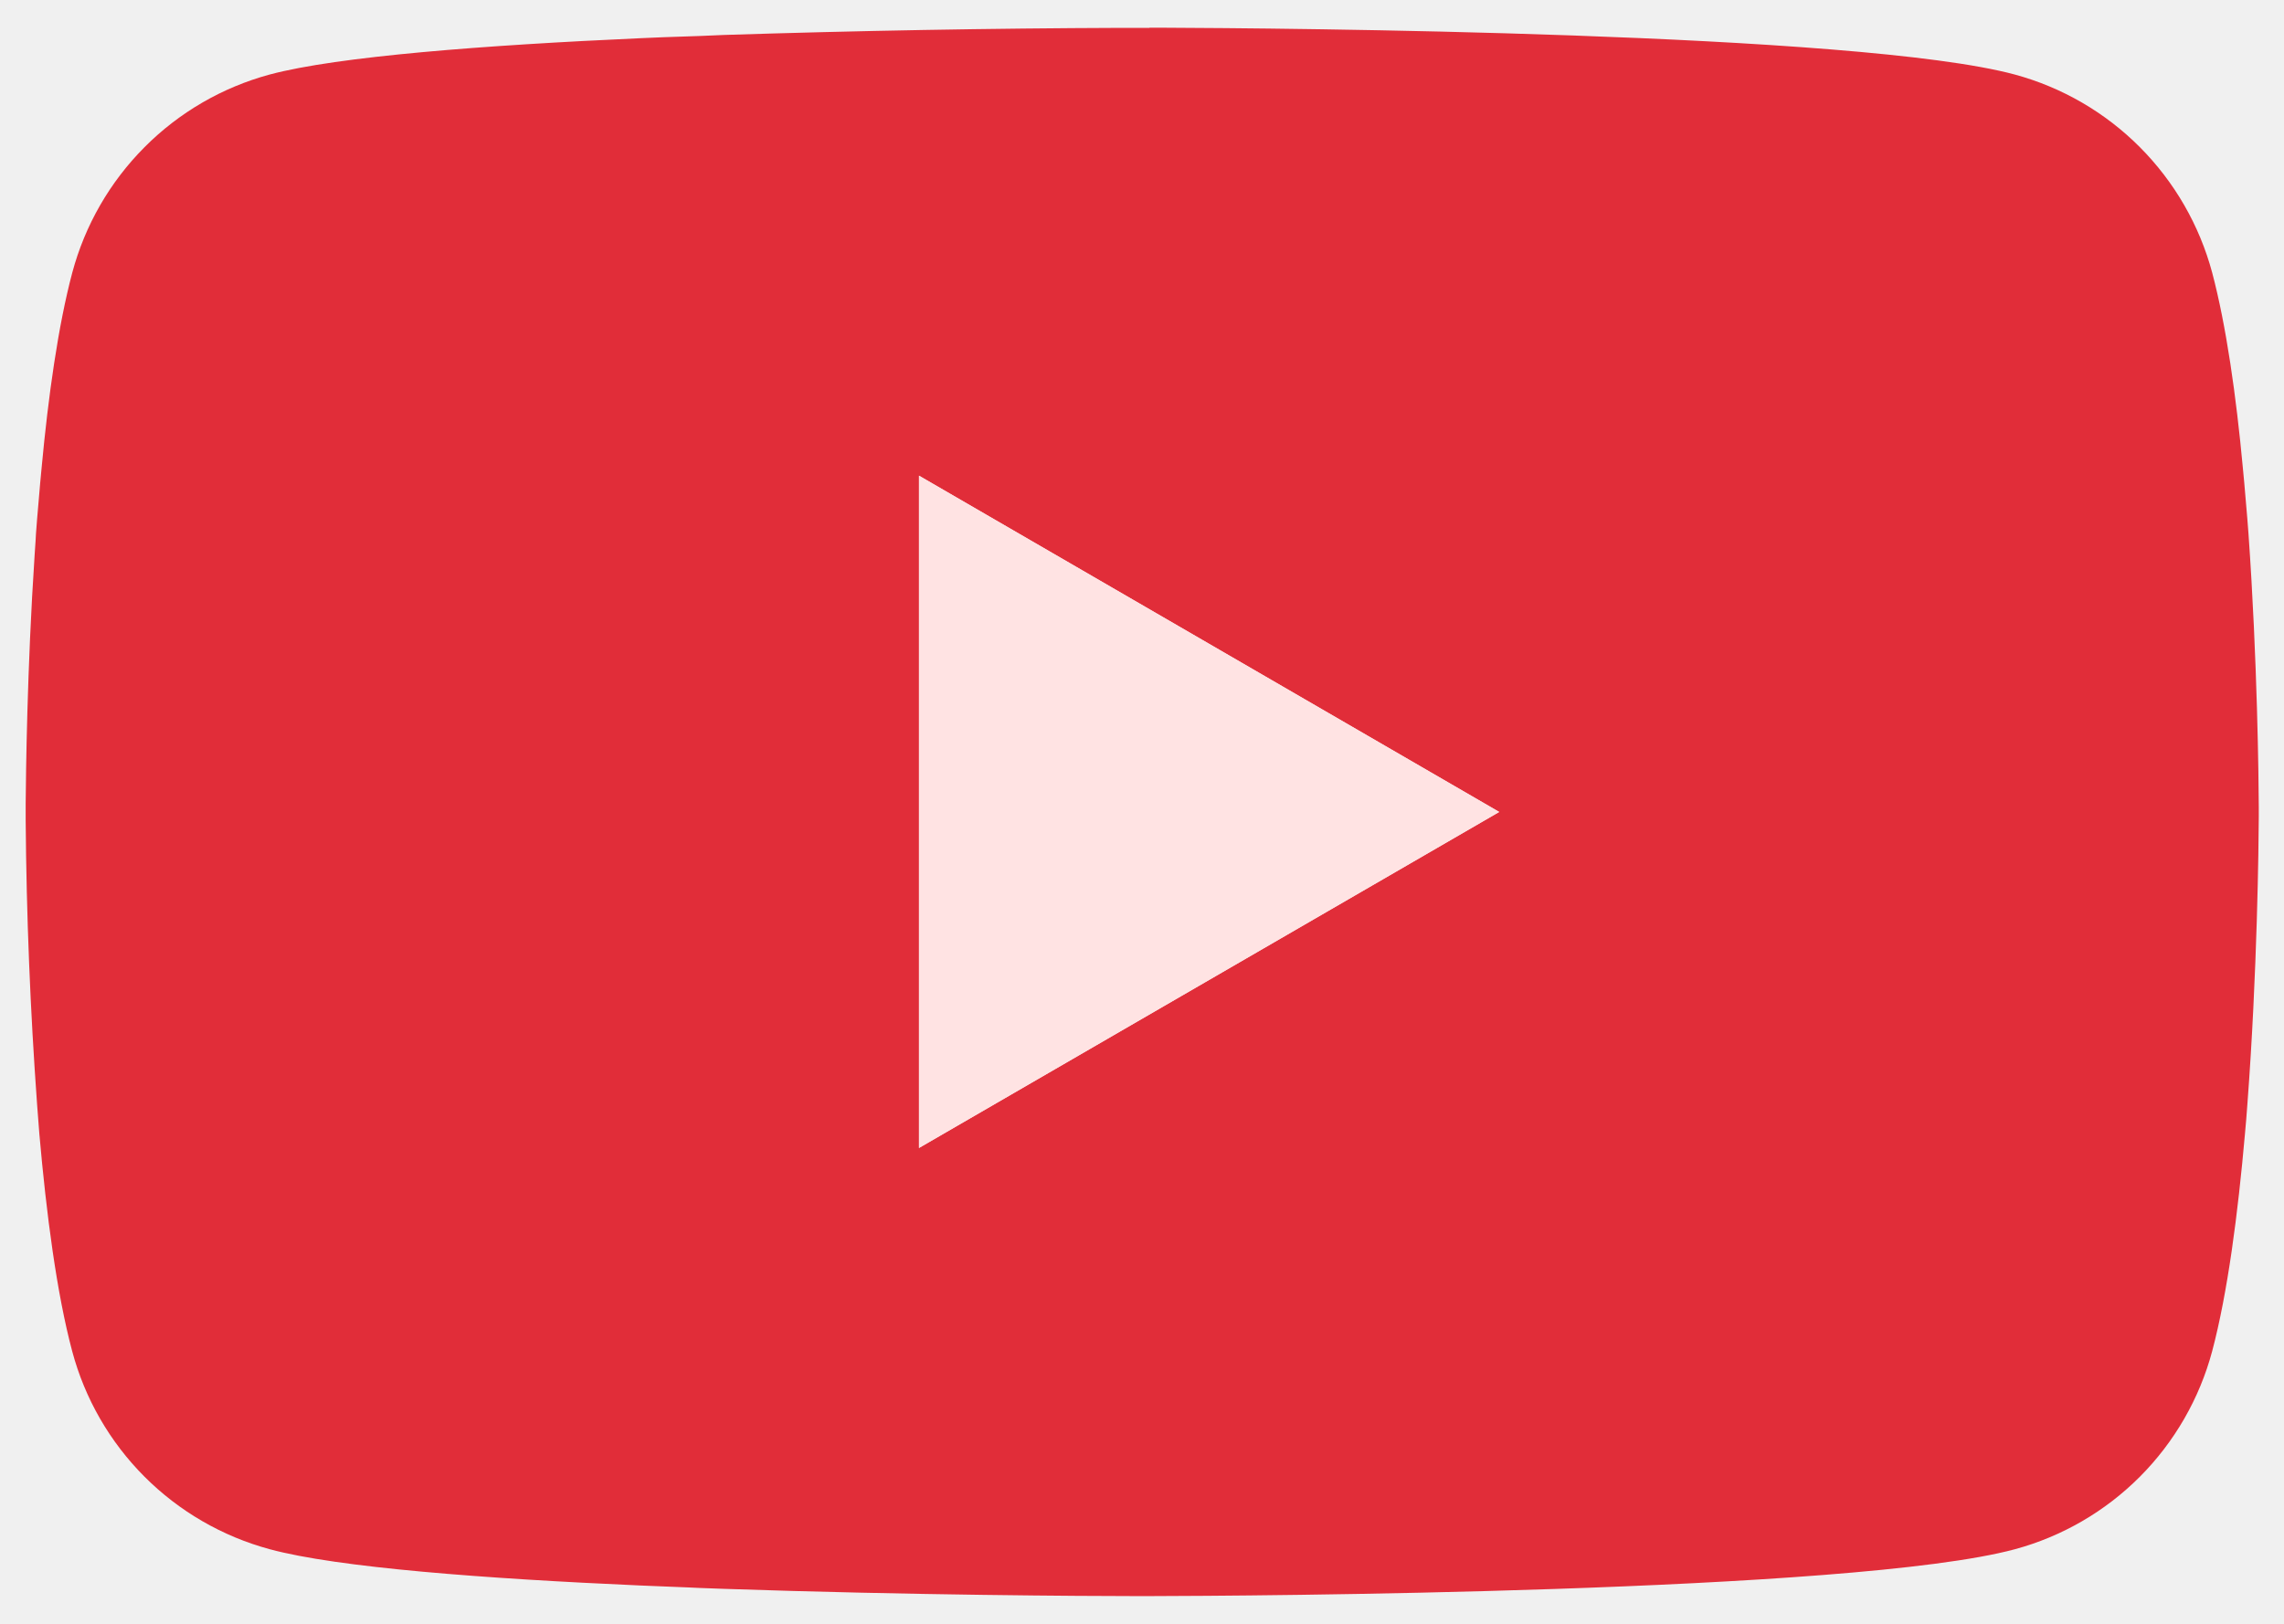
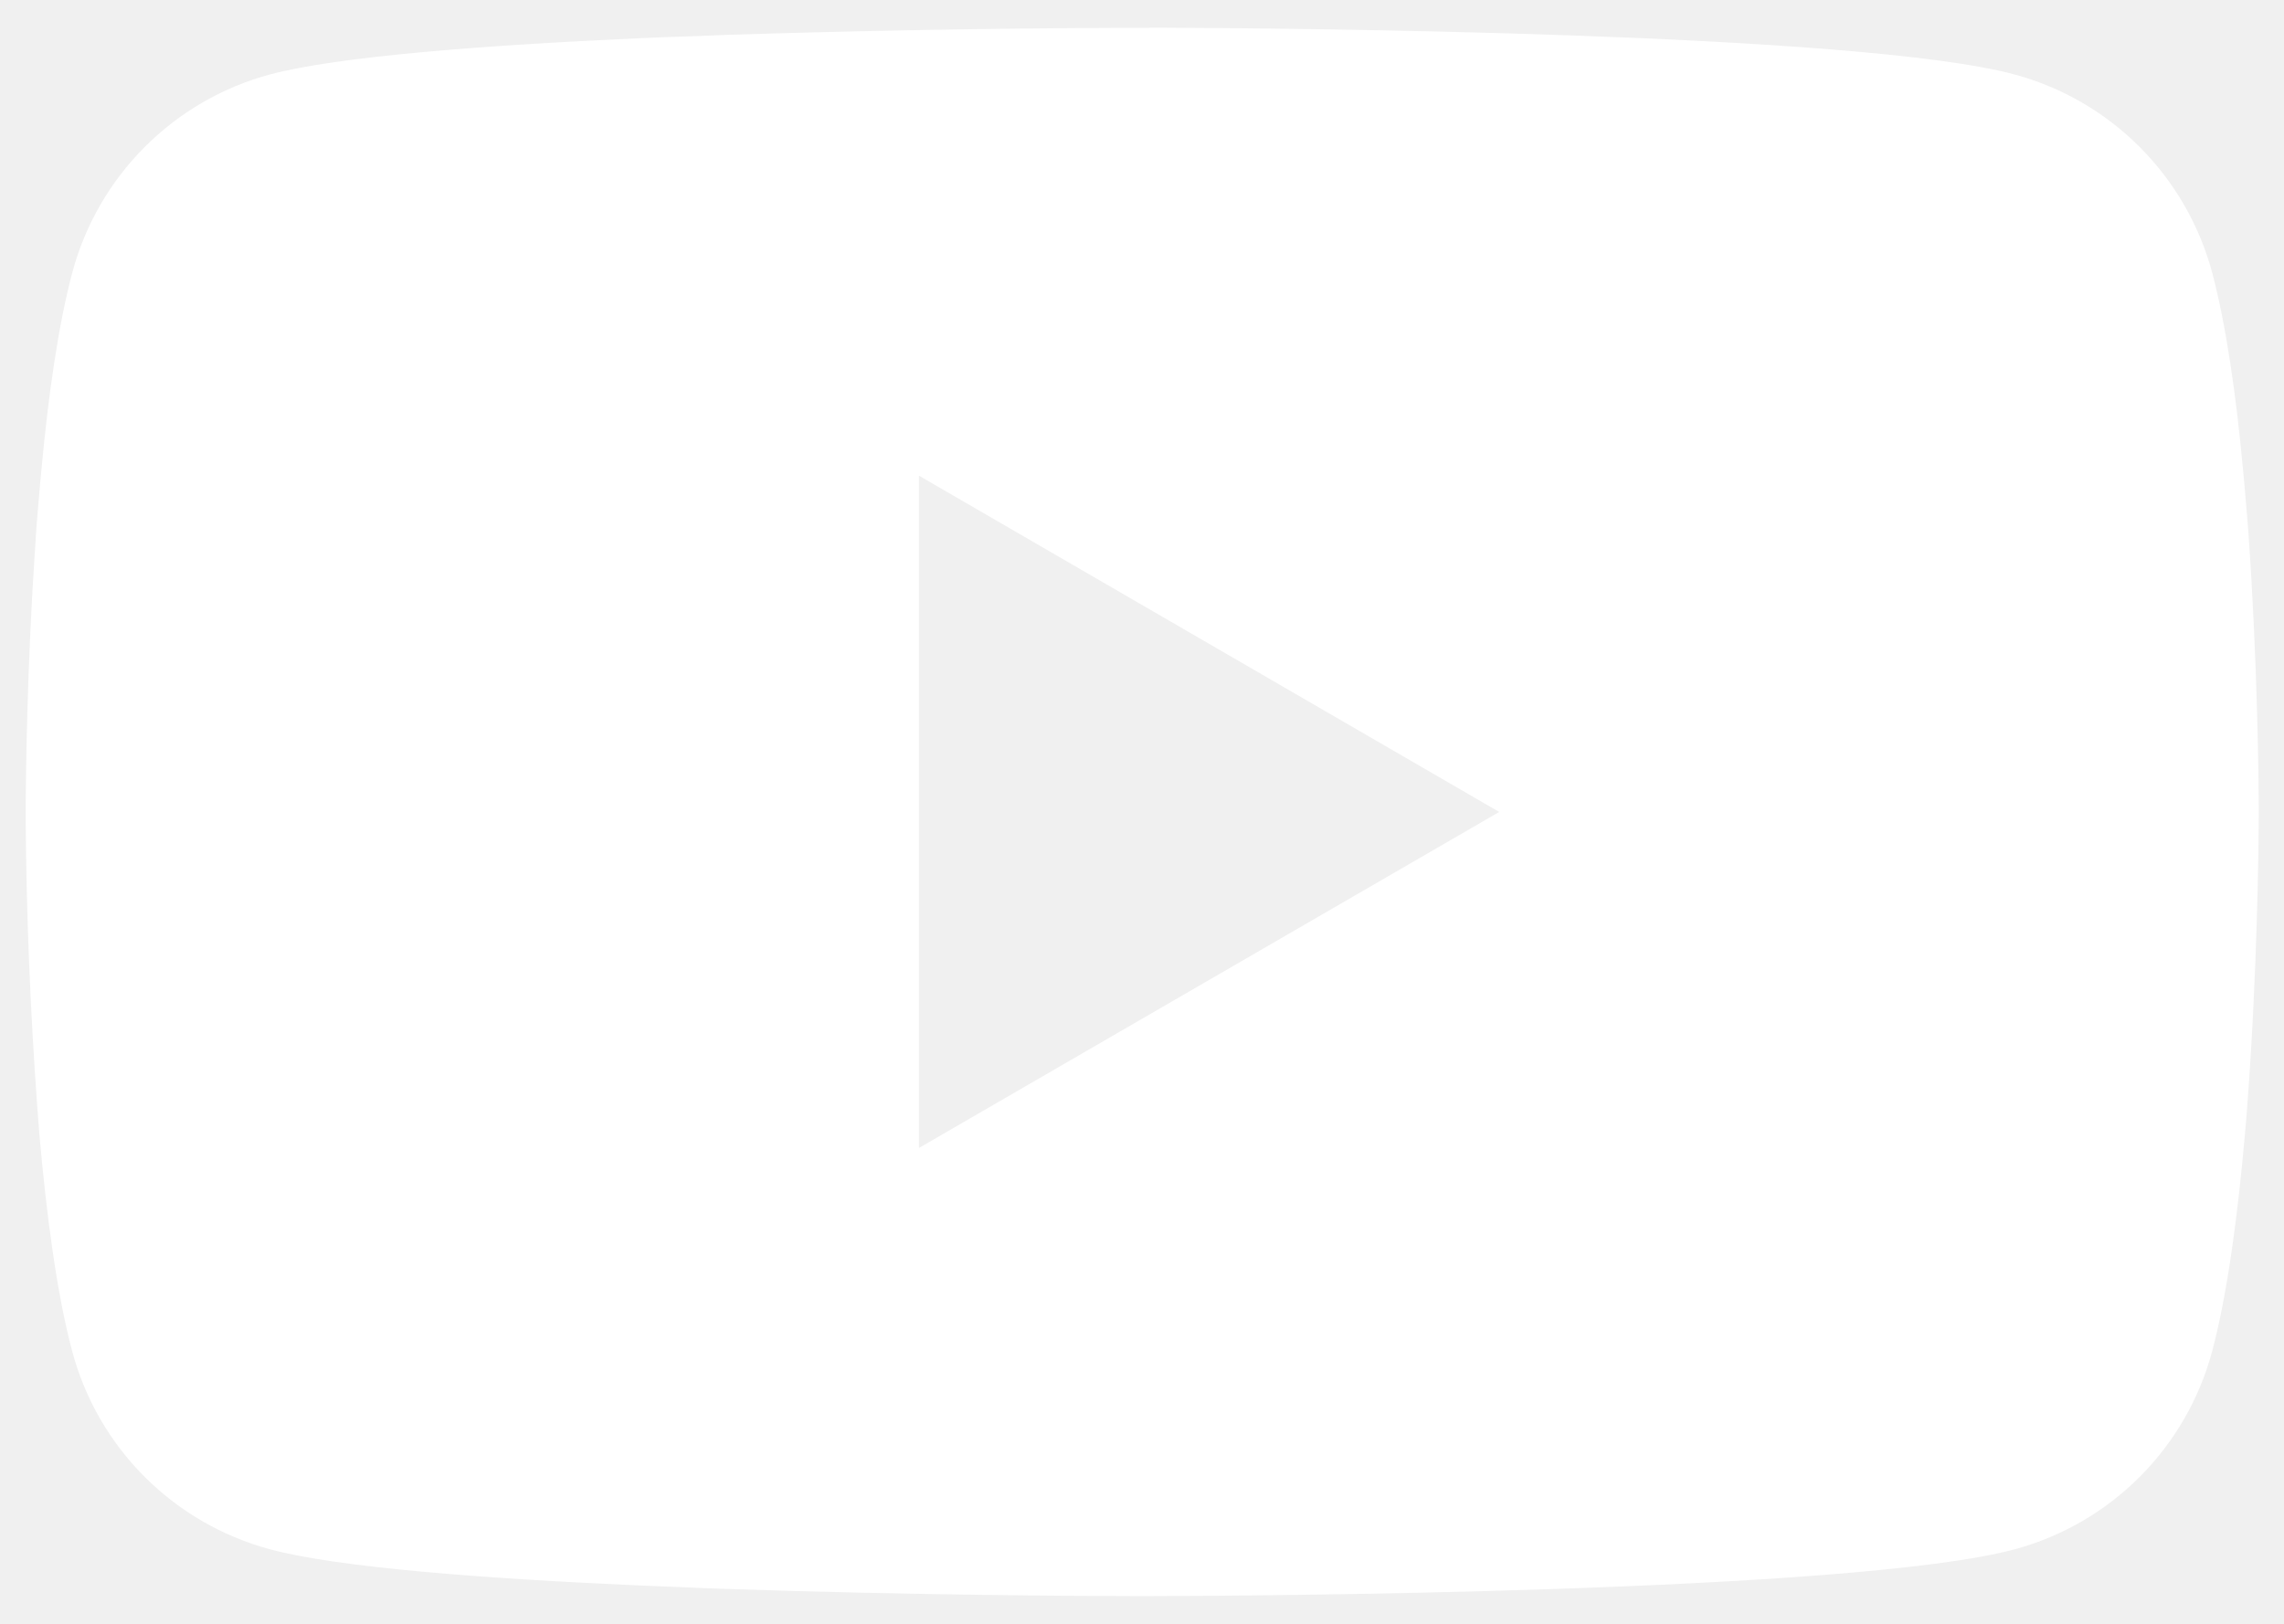
<svg xmlns="http://www.w3.org/2000/svg" width="45" height="32" viewBox="0 0 45 32" fill="none">
-   <path d="M22.646 0.546H22.891C25.151 0.555 36.605 0.637 39.693 1.468C40.627 1.721 41.478 2.215 42.16 2.9C42.843 3.586 43.334 4.438 43.585 5.373C43.862 6.418 44.058 7.801 44.19 9.228L44.217 9.514L44.278 10.229L44.3 10.515C44.478 13.029 44.5 15.383 44.503 15.897V16.103C44.5 16.637 44.476 19.15 44.278 21.768L44.256 22.057L44.231 22.343C44.093 23.916 43.89 25.478 43.585 26.627C43.335 27.562 42.844 28.415 42.161 29.101C41.478 29.786 40.627 30.28 39.693 30.532C36.503 31.39 24.379 31.451 22.698 31.454H22.308C21.458 31.454 17.944 31.437 14.259 31.311L13.791 31.294L13.552 31.283L13.082 31.264L12.611 31.245C9.559 31.11 6.652 30.893 5.313 30.53C4.379 30.277 3.528 29.784 2.845 29.099C2.162 28.414 1.671 27.562 1.422 26.627C1.116 25.481 0.913 23.916 0.775 22.343L0.753 22.054L0.731 21.768C0.596 19.905 0.52 18.037 0.506 16.169L0.506 15.831C0.511 15.24 0.533 13.196 0.682 10.941L0.701 10.658L0.709 10.515L0.731 10.229L0.792 9.514L0.819 9.228C0.951 7.801 1.147 6.415 1.424 5.373C1.674 4.438 2.165 3.585 2.848 2.9C3.53 2.214 4.382 1.72 5.316 1.468C6.655 1.11 9.562 0.89 12.614 0.753L13.082 0.733L13.555 0.717L13.791 0.709L14.261 0.689C16.879 0.605 19.497 0.558 22.115 0.549H22.646V0.546ZM18.106 9.374V22.623L29.538 16.001L18.106 9.374Z" fill="#E12D39" />
-   <path d="M18.106 22.623V9.374L29.538 16.001L18.106 22.623Z" fill="#FFE3E3" />
+   <path d="M22.646 0.546H22.891C25.151 0.555 36.605 0.637 39.693 1.468C40.627 1.721 41.478 2.215 42.16 2.9C42.843 3.586 43.334 4.438 43.585 5.373C43.862 6.418 44.058 7.801 44.19 9.228L44.217 9.514L44.278 10.229L44.3 10.515C44.478 13.029 44.5 15.383 44.503 15.897V16.103C44.5 16.637 44.476 19.15 44.278 21.768L44.256 22.057L44.231 22.343C44.093 23.916 43.89 25.478 43.585 26.627C43.335 27.562 42.844 28.415 42.161 29.101C41.478 29.786 40.627 30.28 39.693 30.532C36.503 31.39 24.379 31.451 22.698 31.454H22.308C21.458 31.454 17.944 31.437 14.259 31.311L13.791 31.294L13.552 31.283L13.082 31.264L12.611 31.245C9.559 31.11 6.652 30.893 5.313 30.53C4.379 30.277 3.528 29.784 2.845 29.099C2.162 28.414 1.671 27.562 1.422 26.627C1.116 25.481 0.913 23.916 0.775 22.343L0.753 22.054L0.731 21.768C0.596 19.905 0.52 18.037 0.506 16.169L0.506 15.831C0.511 15.24 0.533 13.196 0.682 10.941L0.701 10.658L0.709 10.515L0.731 10.229L0.792 9.514L0.819 9.228C0.951 7.801 1.147 6.415 1.424 5.373C1.674 4.438 2.165 3.585 2.848 2.9C3.53 2.214 4.382 1.72 5.316 1.468C6.655 1.11 9.562 0.89 12.614 0.753L13.082 0.733L13.555 0.717L13.791 0.709L14.261 0.689C16.879 0.605 19.497 0.558 22.115 0.549H22.646V0.546ZM18.106 9.374V22.623L29.538 16.001L18.106 9.374Z" fill="#fff" />
+   <path d="M18.106 22.623V9.374L29.538 16.001L18.106 22.623Z" fill="transparent" />
</svg>
